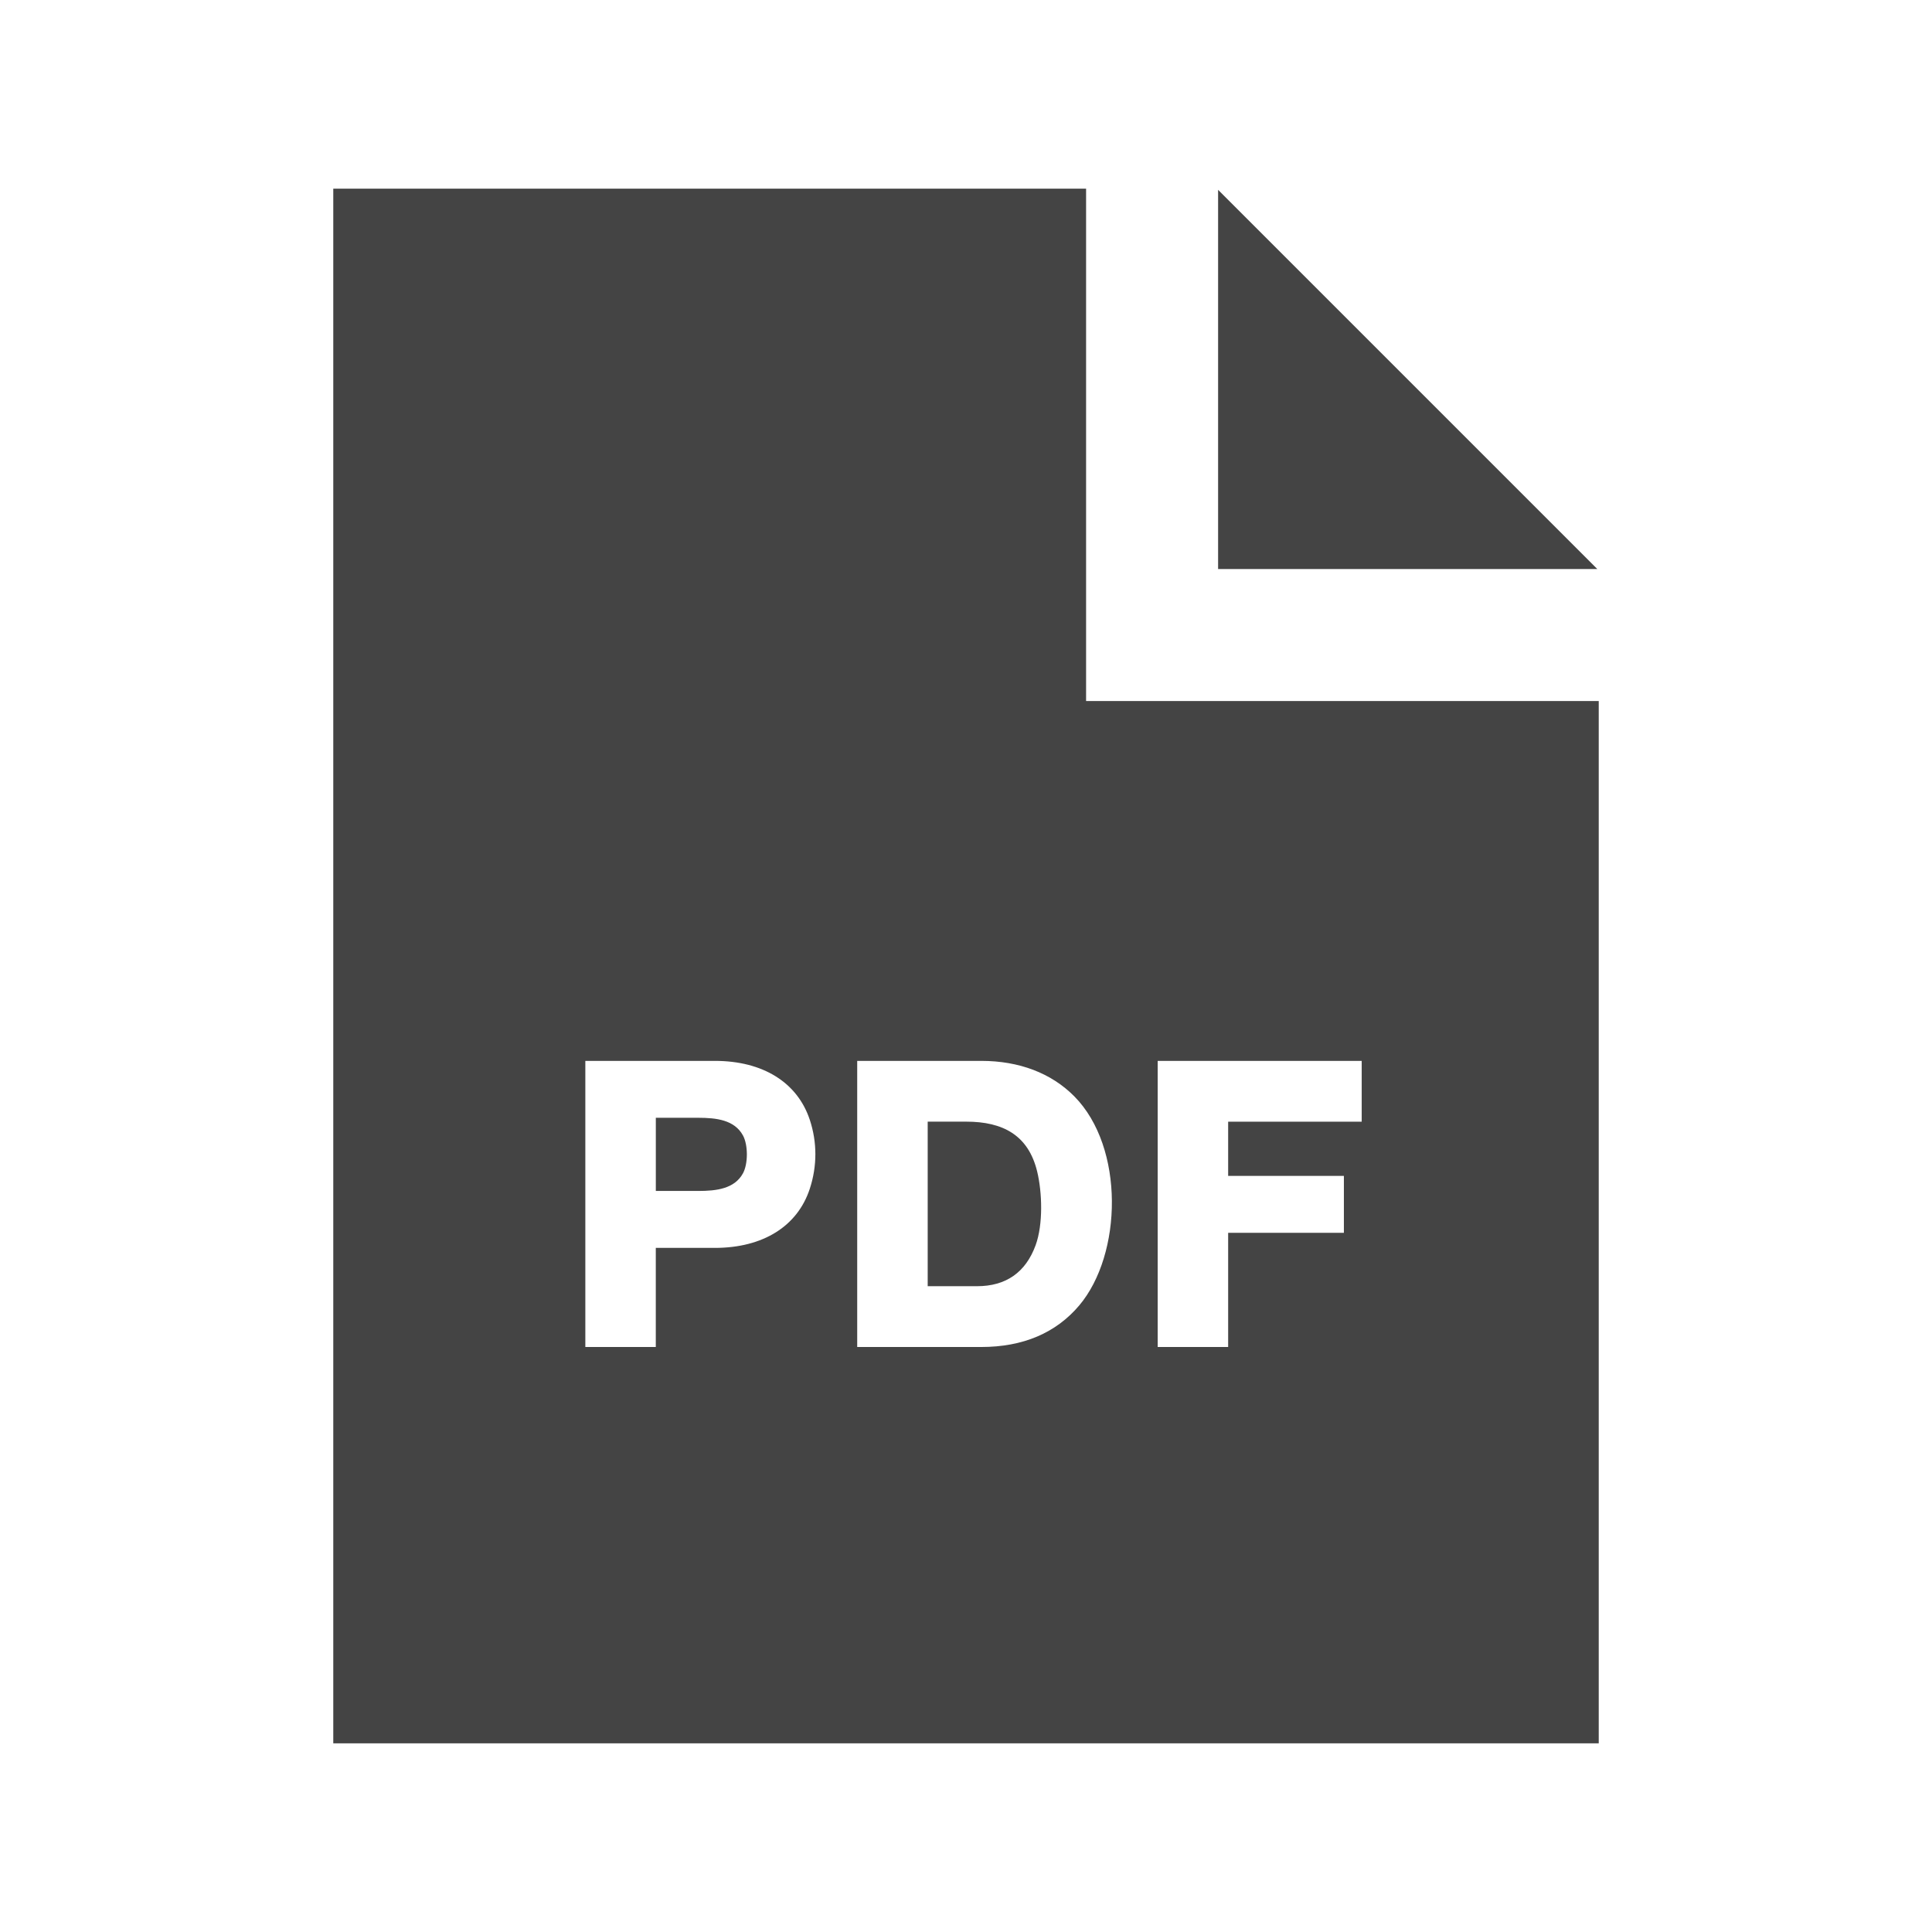
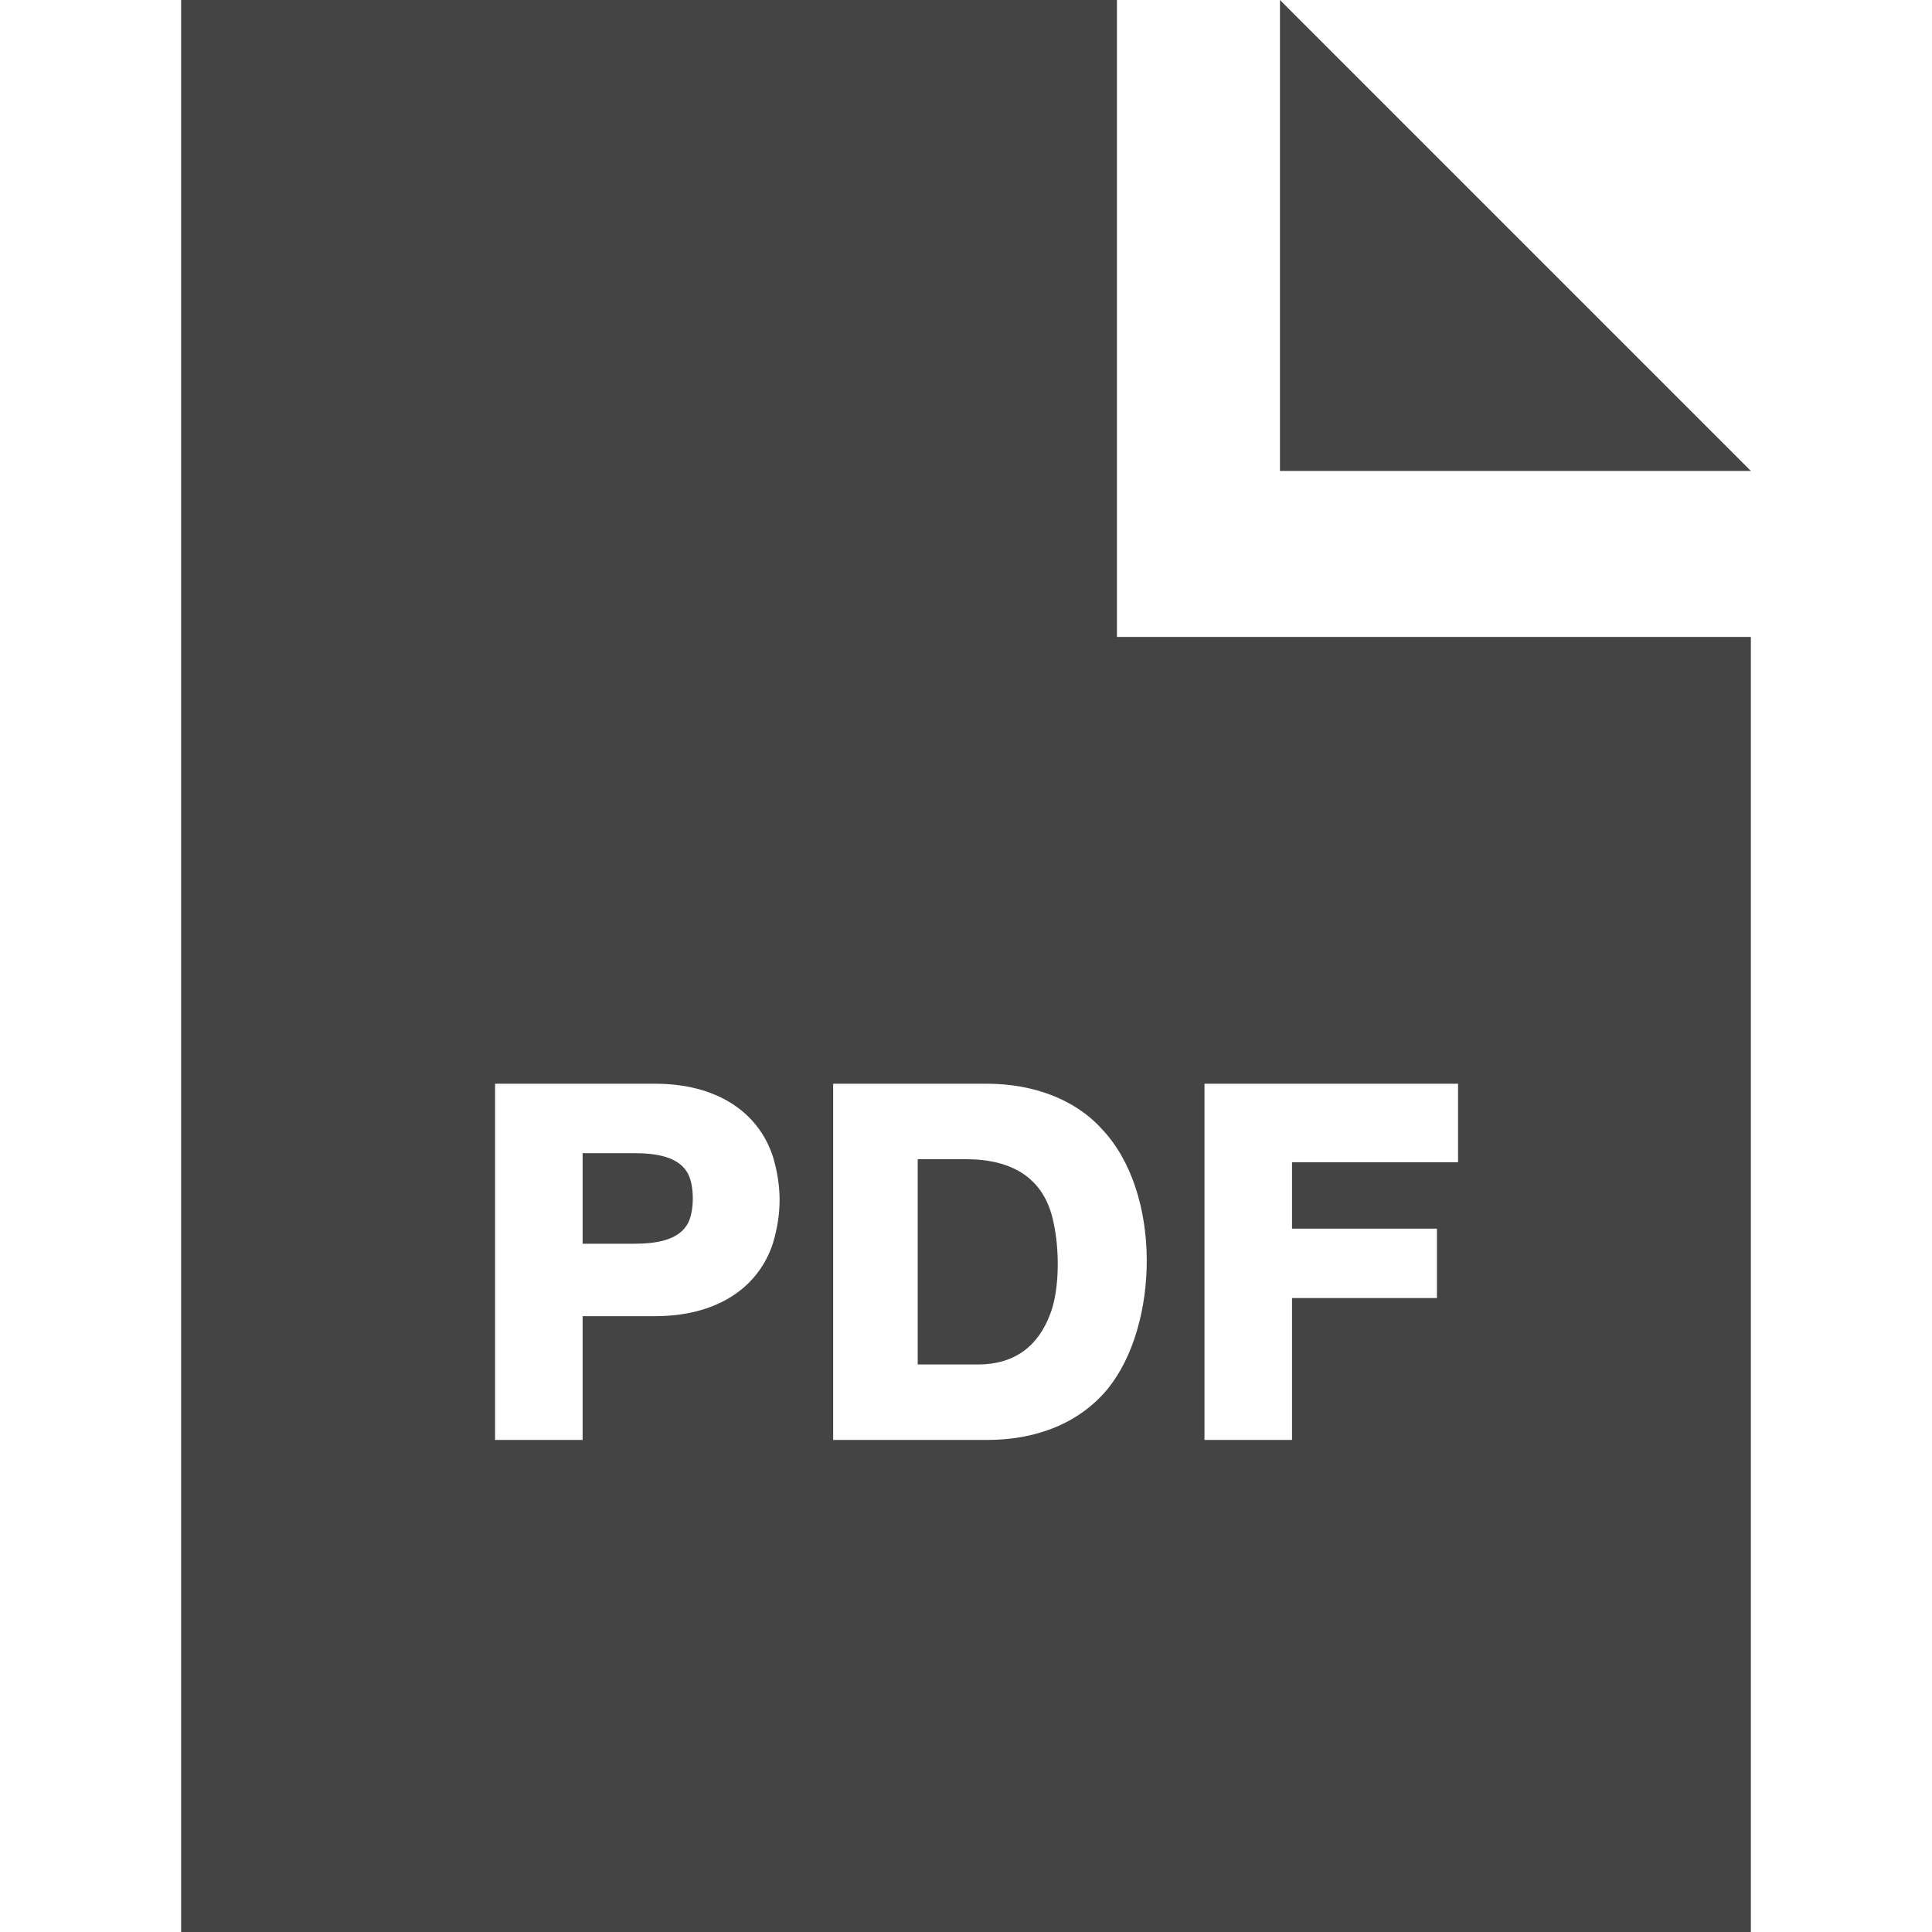
- <svg xmlns="http://www.w3.org/2000/svg" version="1.1" id="Layer_1" x="0px" y="0px" width="64px" height="64px" viewBox="224 224 64 64" enable-background="new 224 224 64 64" xml:space="preserve">
-   <path id="pdf-file-icon" fill="#444444" d="M258.358,262.81c0.166,0.688,0.201,1.746-0.052,2.44c-0.329,0.9-0.982,1.357-1.94,1.357  h-1.635v-5.451h1.276C257.221,261.156,258.066,261.602,258.358,262.81z M247.129,261.028h-1.404v2.424h1.404  c0.603,0,1.201-0.071,1.482-0.583c0.173-0.317,0.173-0.94,0-1.257C248.33,261.099,247.733,261.028,247.129,261.028z   M264.351,230.288v12.562h12.562L264.351,230.288z M276.96,247.223v34.527H235.04v-51.5h24.938v16.973H276.96z M250.827,261.1  c-0.41-1.244-1.557-1.957-3.147-1.957h-4.29v9.478h2.334v-3.283h1.956c1.594,0,2.741-0.716,3.147-1.964  C251.071,262.626,251.071,261.839,250.827,261.1z M259.589,260.319c-0.761-0.77-1.827-1.176-3.083-1.176h-4.11v9.478h4.11  c1.382,0,2.474-0.464,3.246-1.378C261.179,265.551,261.261,262.01,259.589,260.319z M269.109,259.143h-6.759v9.478h2.334v-3.783  h3.834v-1.885h-3.834v-1.795h4.424V259.143z" />
+ <svg xmlns="http://www.w3.org/2000/svg" version="1.1" id="Layer_1" x="0px" y="0px" viewBox="0 0 64 64" enable-background="new 0 0 64 64" xml:space="preserve">
+   <path id="pdf-file-icon" fill="#444444" d="M34.9,40.5c0.2,0.9,0.2,2.2-0.1,3c-0.4,1.1-1.2,1.7-2.4,1.7h-2v-6.8H32  C33.5,38.4,34.6,39,34.9,40.5z M21,38.2h-1.7v3H21c0.7,0,1.5-0.1,1.8-0.7c0.2-0.4,0.2-1.2,0-1.6C22.5,38.3,21.7,38.2,21,38.2z   M42.4,0v15.6H58L42.4,0z M58,21.1V64H6V0h31v21.1L58,21.1L58,21.1z M25.6,38.3c-0.5-1.5-1.9-2.4-3.9-2.4h-5.3v11.8h2.9v-4.1h2.4  c2,0,3.4-0.9,3.9-2.4C25.9,40.2,25.9,39.3,25.6,38.3z M36.5,37.4c-0.9-1-2.3-1.5-3.8-1.5h-5.1v11.8h5.1c1.7,0,3.1-0.6,4-1.7  C38.4,43.9,38.5,39.5,36.5,37.4z M48.3,35.9h-8.4v11.8h2.9V43h4.8v-2.3h-4.8v-2.2h5.5L48.3,35.9L48.3,35.9z" />
</svg>
